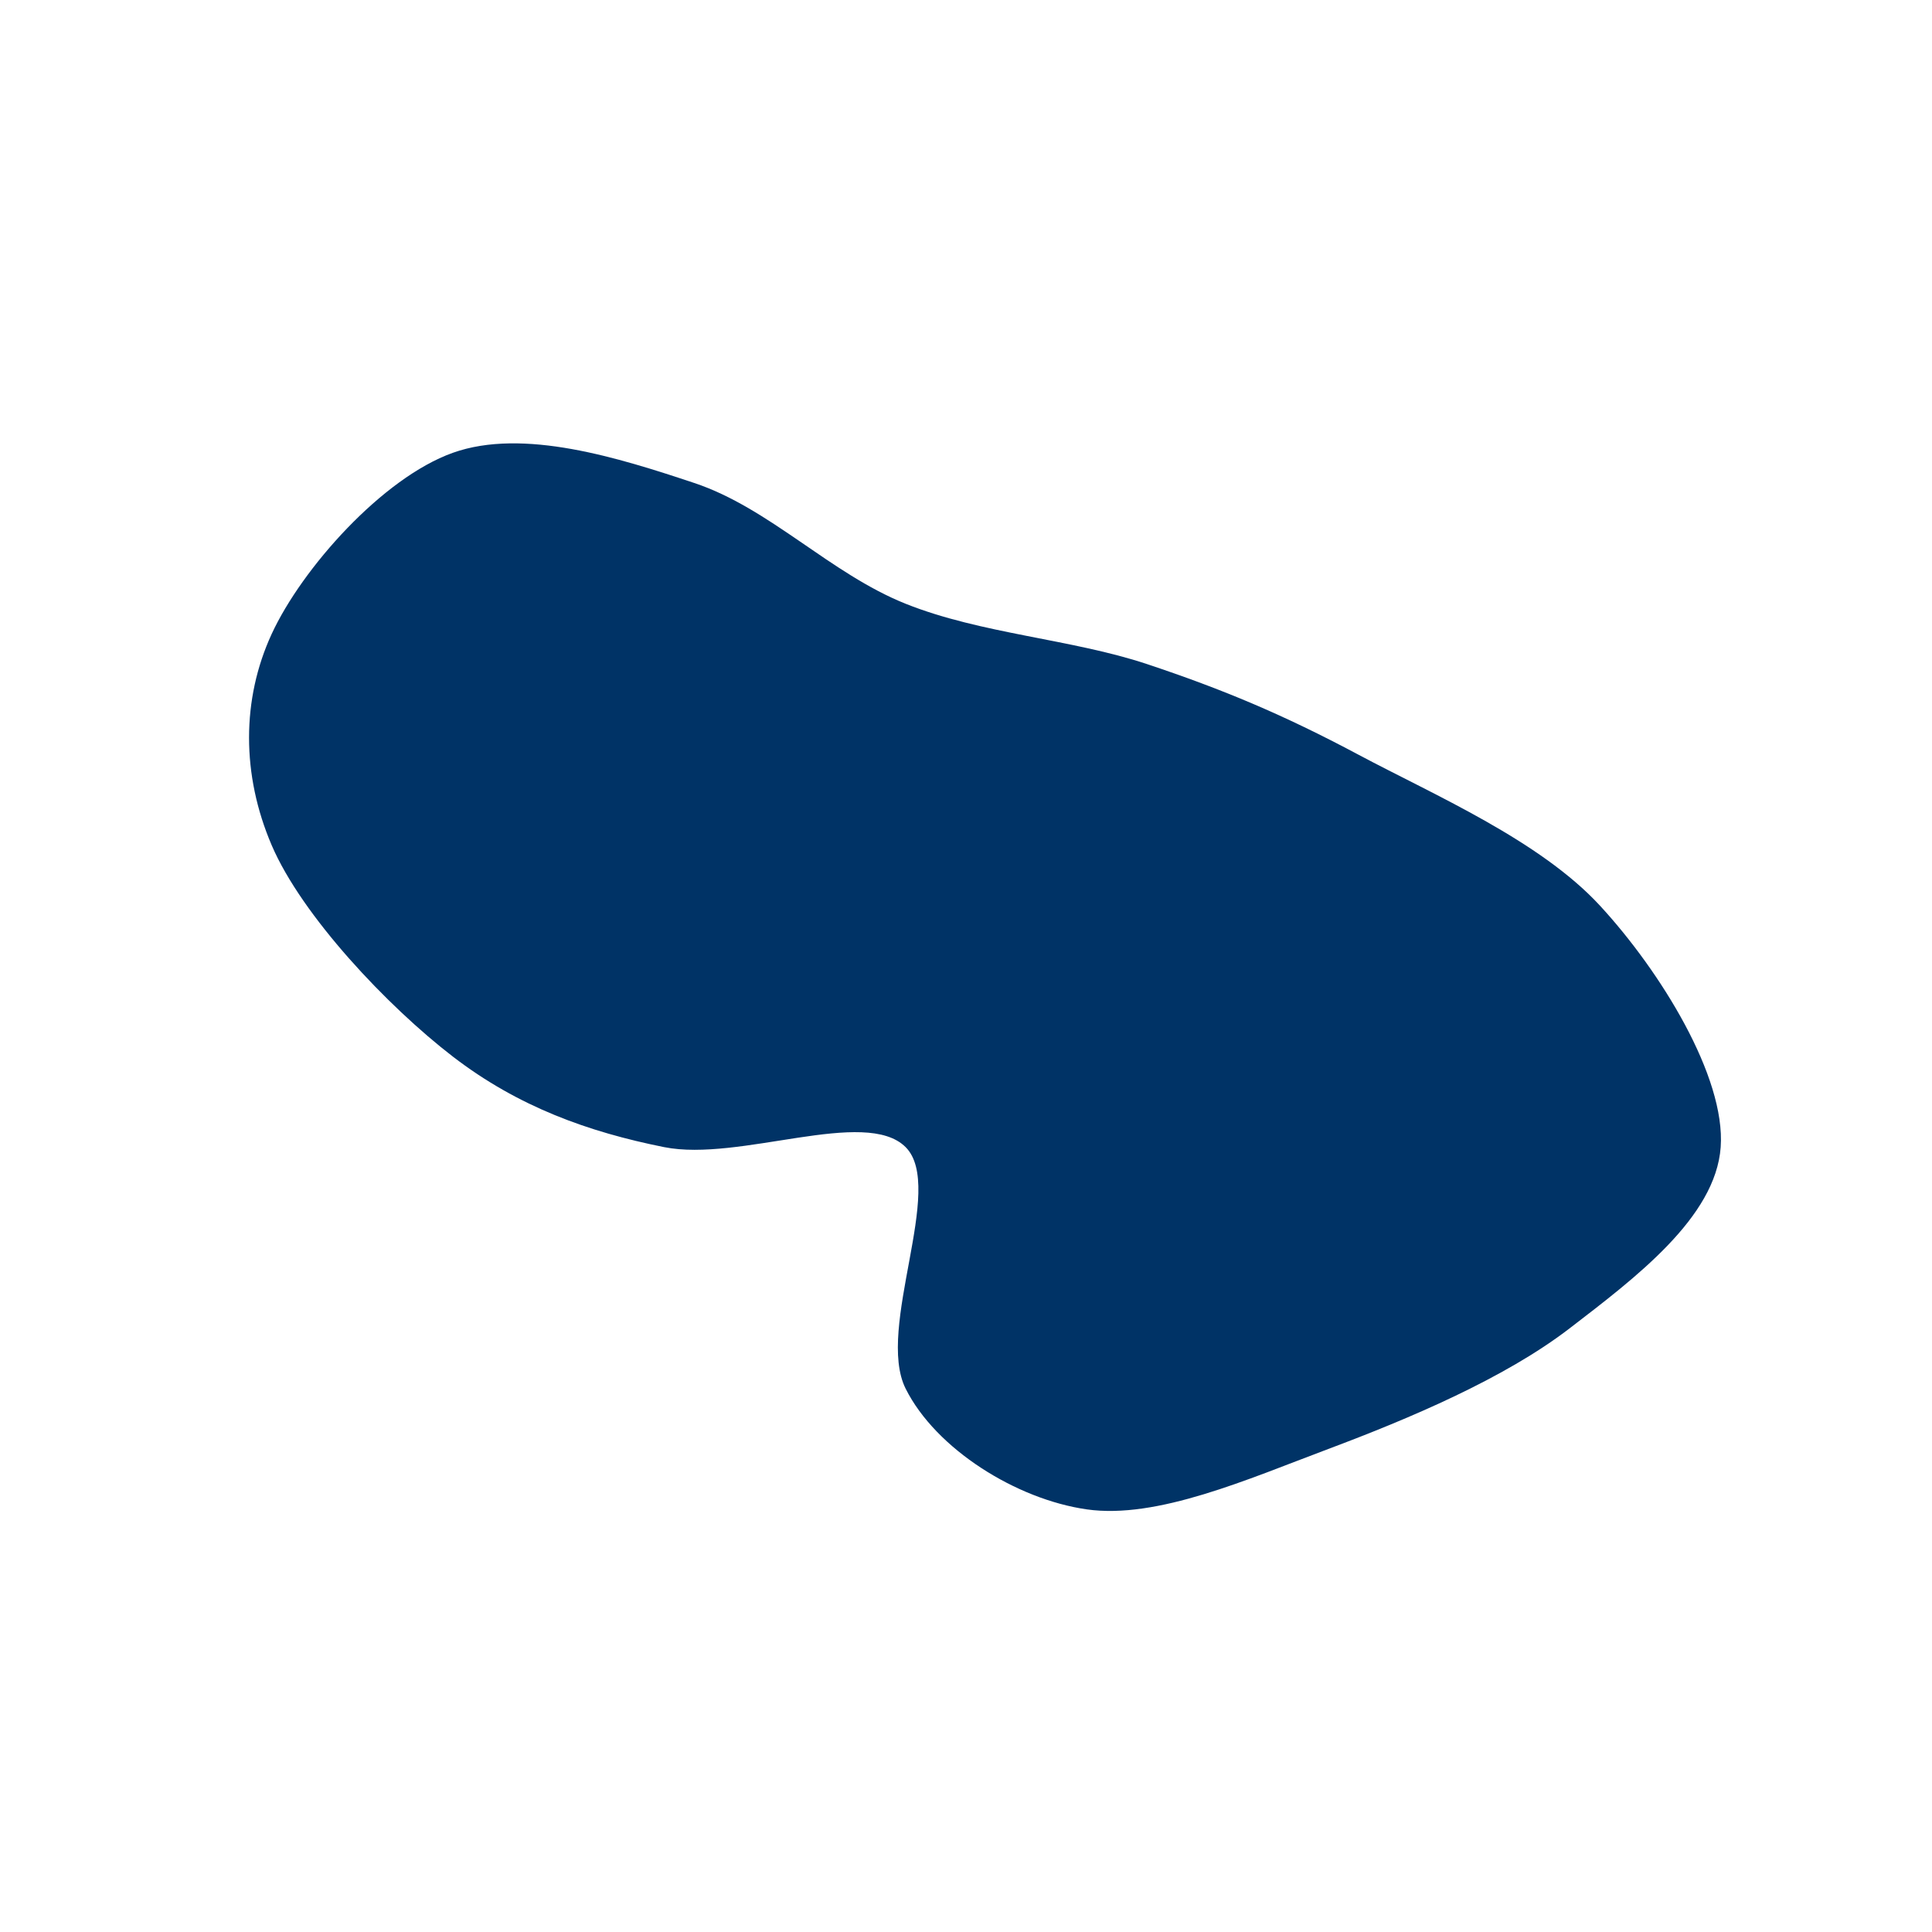
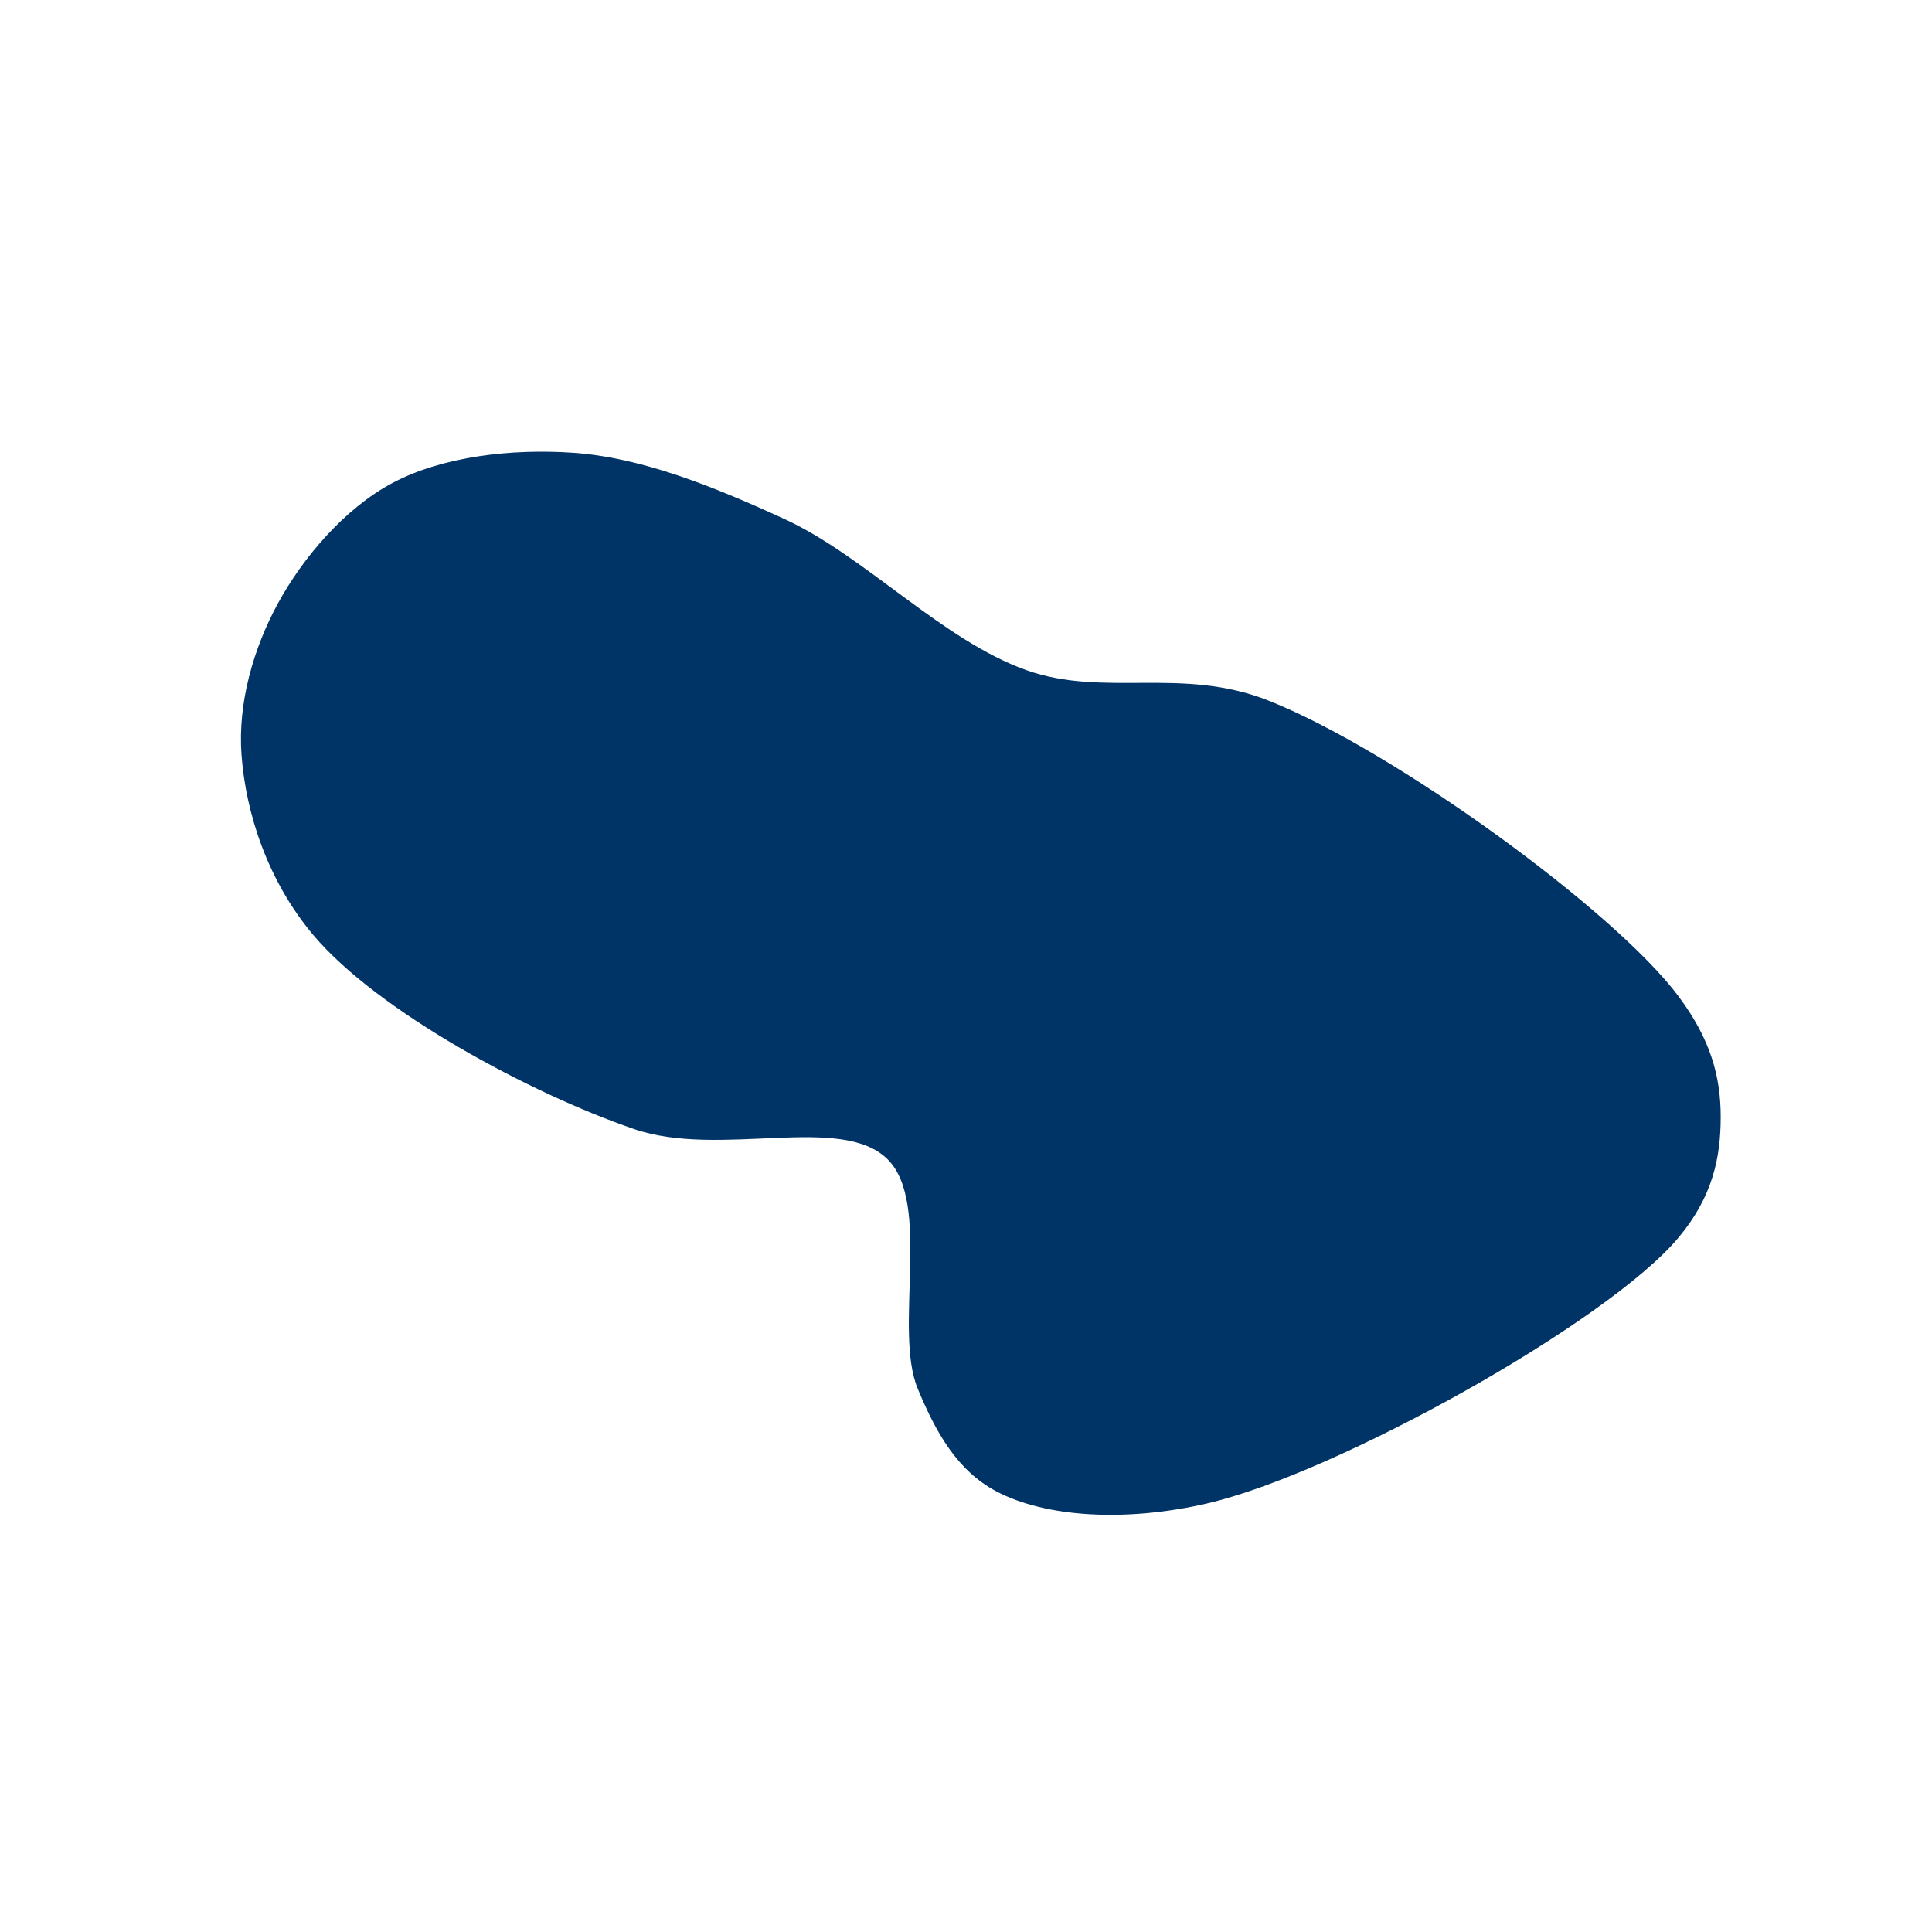
<svg xmlns="http://www.w3.org/2000/svg" viewBox="0 0 64 64" width="64" height="64">
-   <path d="M 15 15 C 17.333 14.167 20.5 15.167 23 16 C 25.5 16.833 27.5 19 30 20 C 32.5 21 35.5 21.167 38 22 C 40.5 22.833 42.5 23.667 45 25 C 47.5 26.333 51 27.833 53 30 C 55 32.167 57.167 35.667 57 38 C 56.833 40.333 54.167 42.333 52 44 C 49.833 45.667 46.667 47 44 48 C 41.333 49 38.333 50.333 36 50 C 33.667 49.667 31 48 30 46 C 29 44 31.333 39.333 30 38 C 28.667 36.667 24.5 38.5 22 38 C 19.5 37.5 17.167 36.667 15 35 C 12.833 33.333 10 30.333 9 28 C 8 25.667 8 23.167 9 21 C 10 18.833 12.667 15.833 15 15 Z" fill="#003366" />
+   <path d="M 55.6 41 C 53.253 43.804 44.295 48.802 40 49.8 C 37.313 50.424 34.646 50.273 33 49.4 C 31.714 48.718 31.003 47.458 30.4 46 C 29.594 44.049 30.871 39.853 29.4 38.4 C 27.855 36.874 23.855 38.38 21 37.4 C 17.546 36.214 12.525 33.502 10.4 31 C 8.865 29.192 8.14 26.93 8 25 C 7.875 23.278 8.396 21.48 9.2 20 C 10.033 18.467 11.422 16.838 13 16 C 14.657 15.12 16.941 14.856 19 15 C 21.262 15.158 23.658 16.122 26 17.2 C 28.656 18.423 31.22 21.212 34 22.2 C 36.57 23.113 39.138 22.075 42 23.2 C 46.127 24.822 53.466 30.142 55.6 33 C 56.673 34.437 57 35.667 57 37 C 57 38.333 56.742 39.636 55.6 41 Z" fill="#003366" />
</svg>
